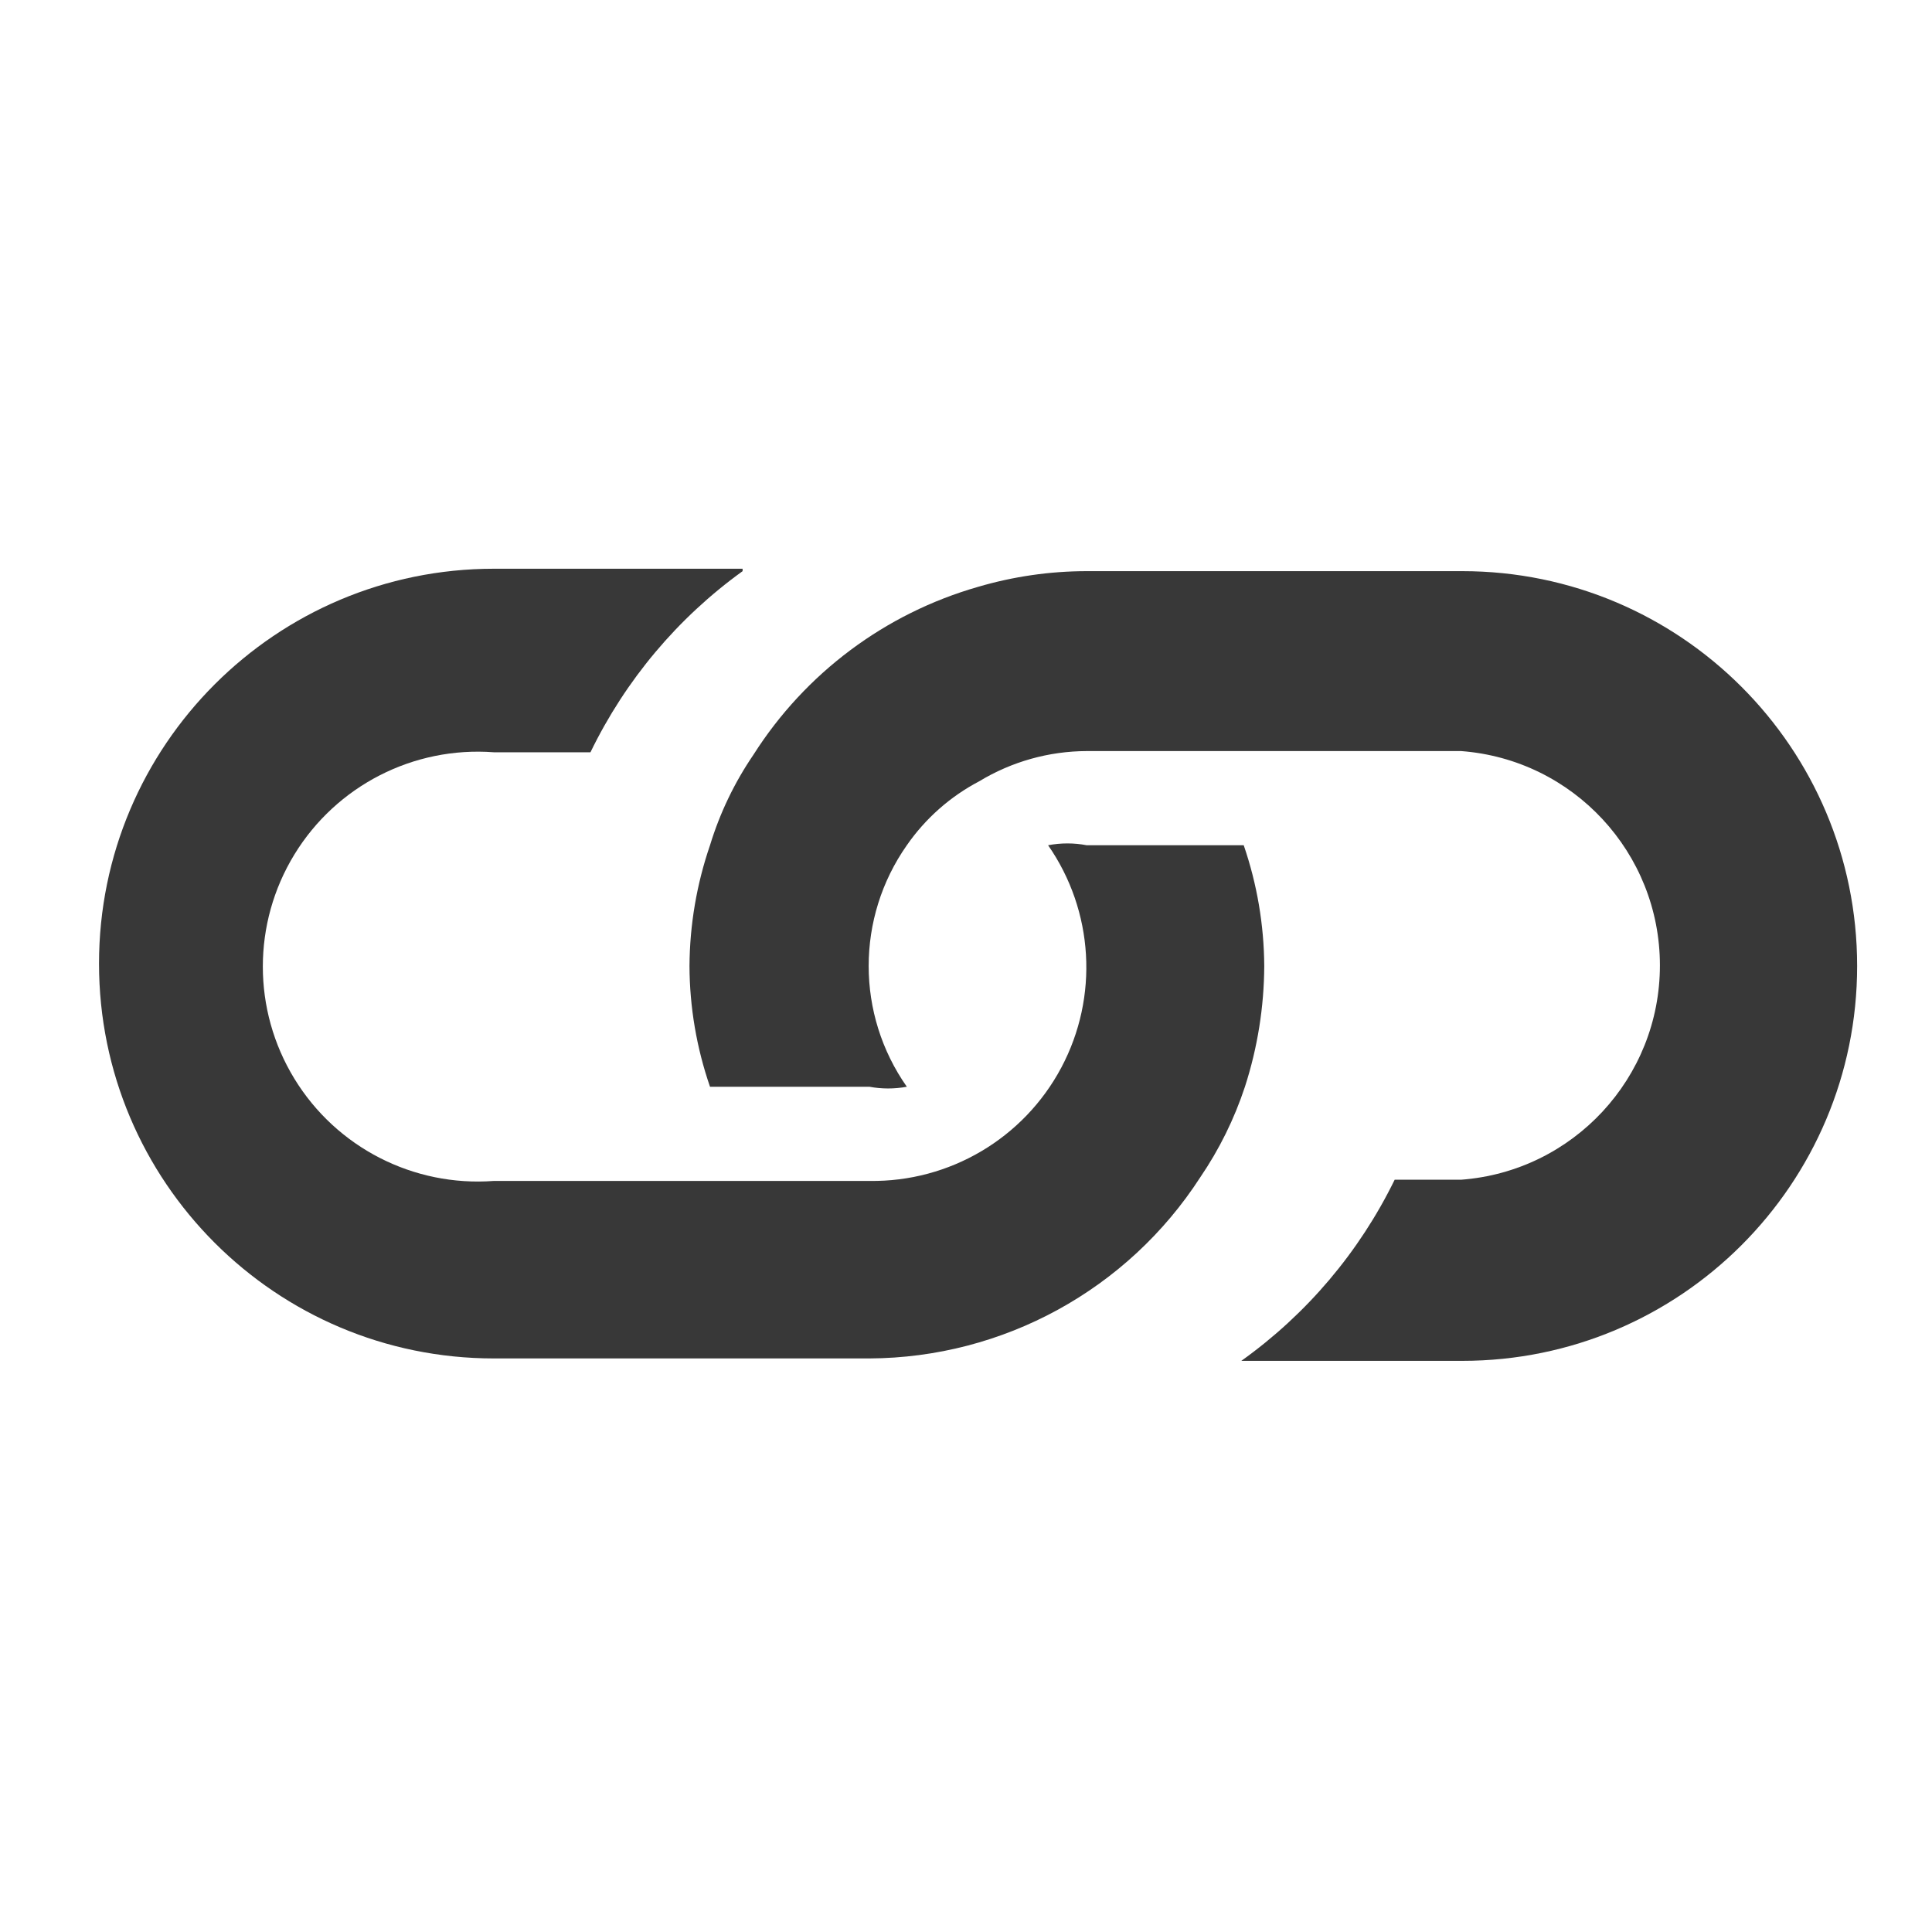
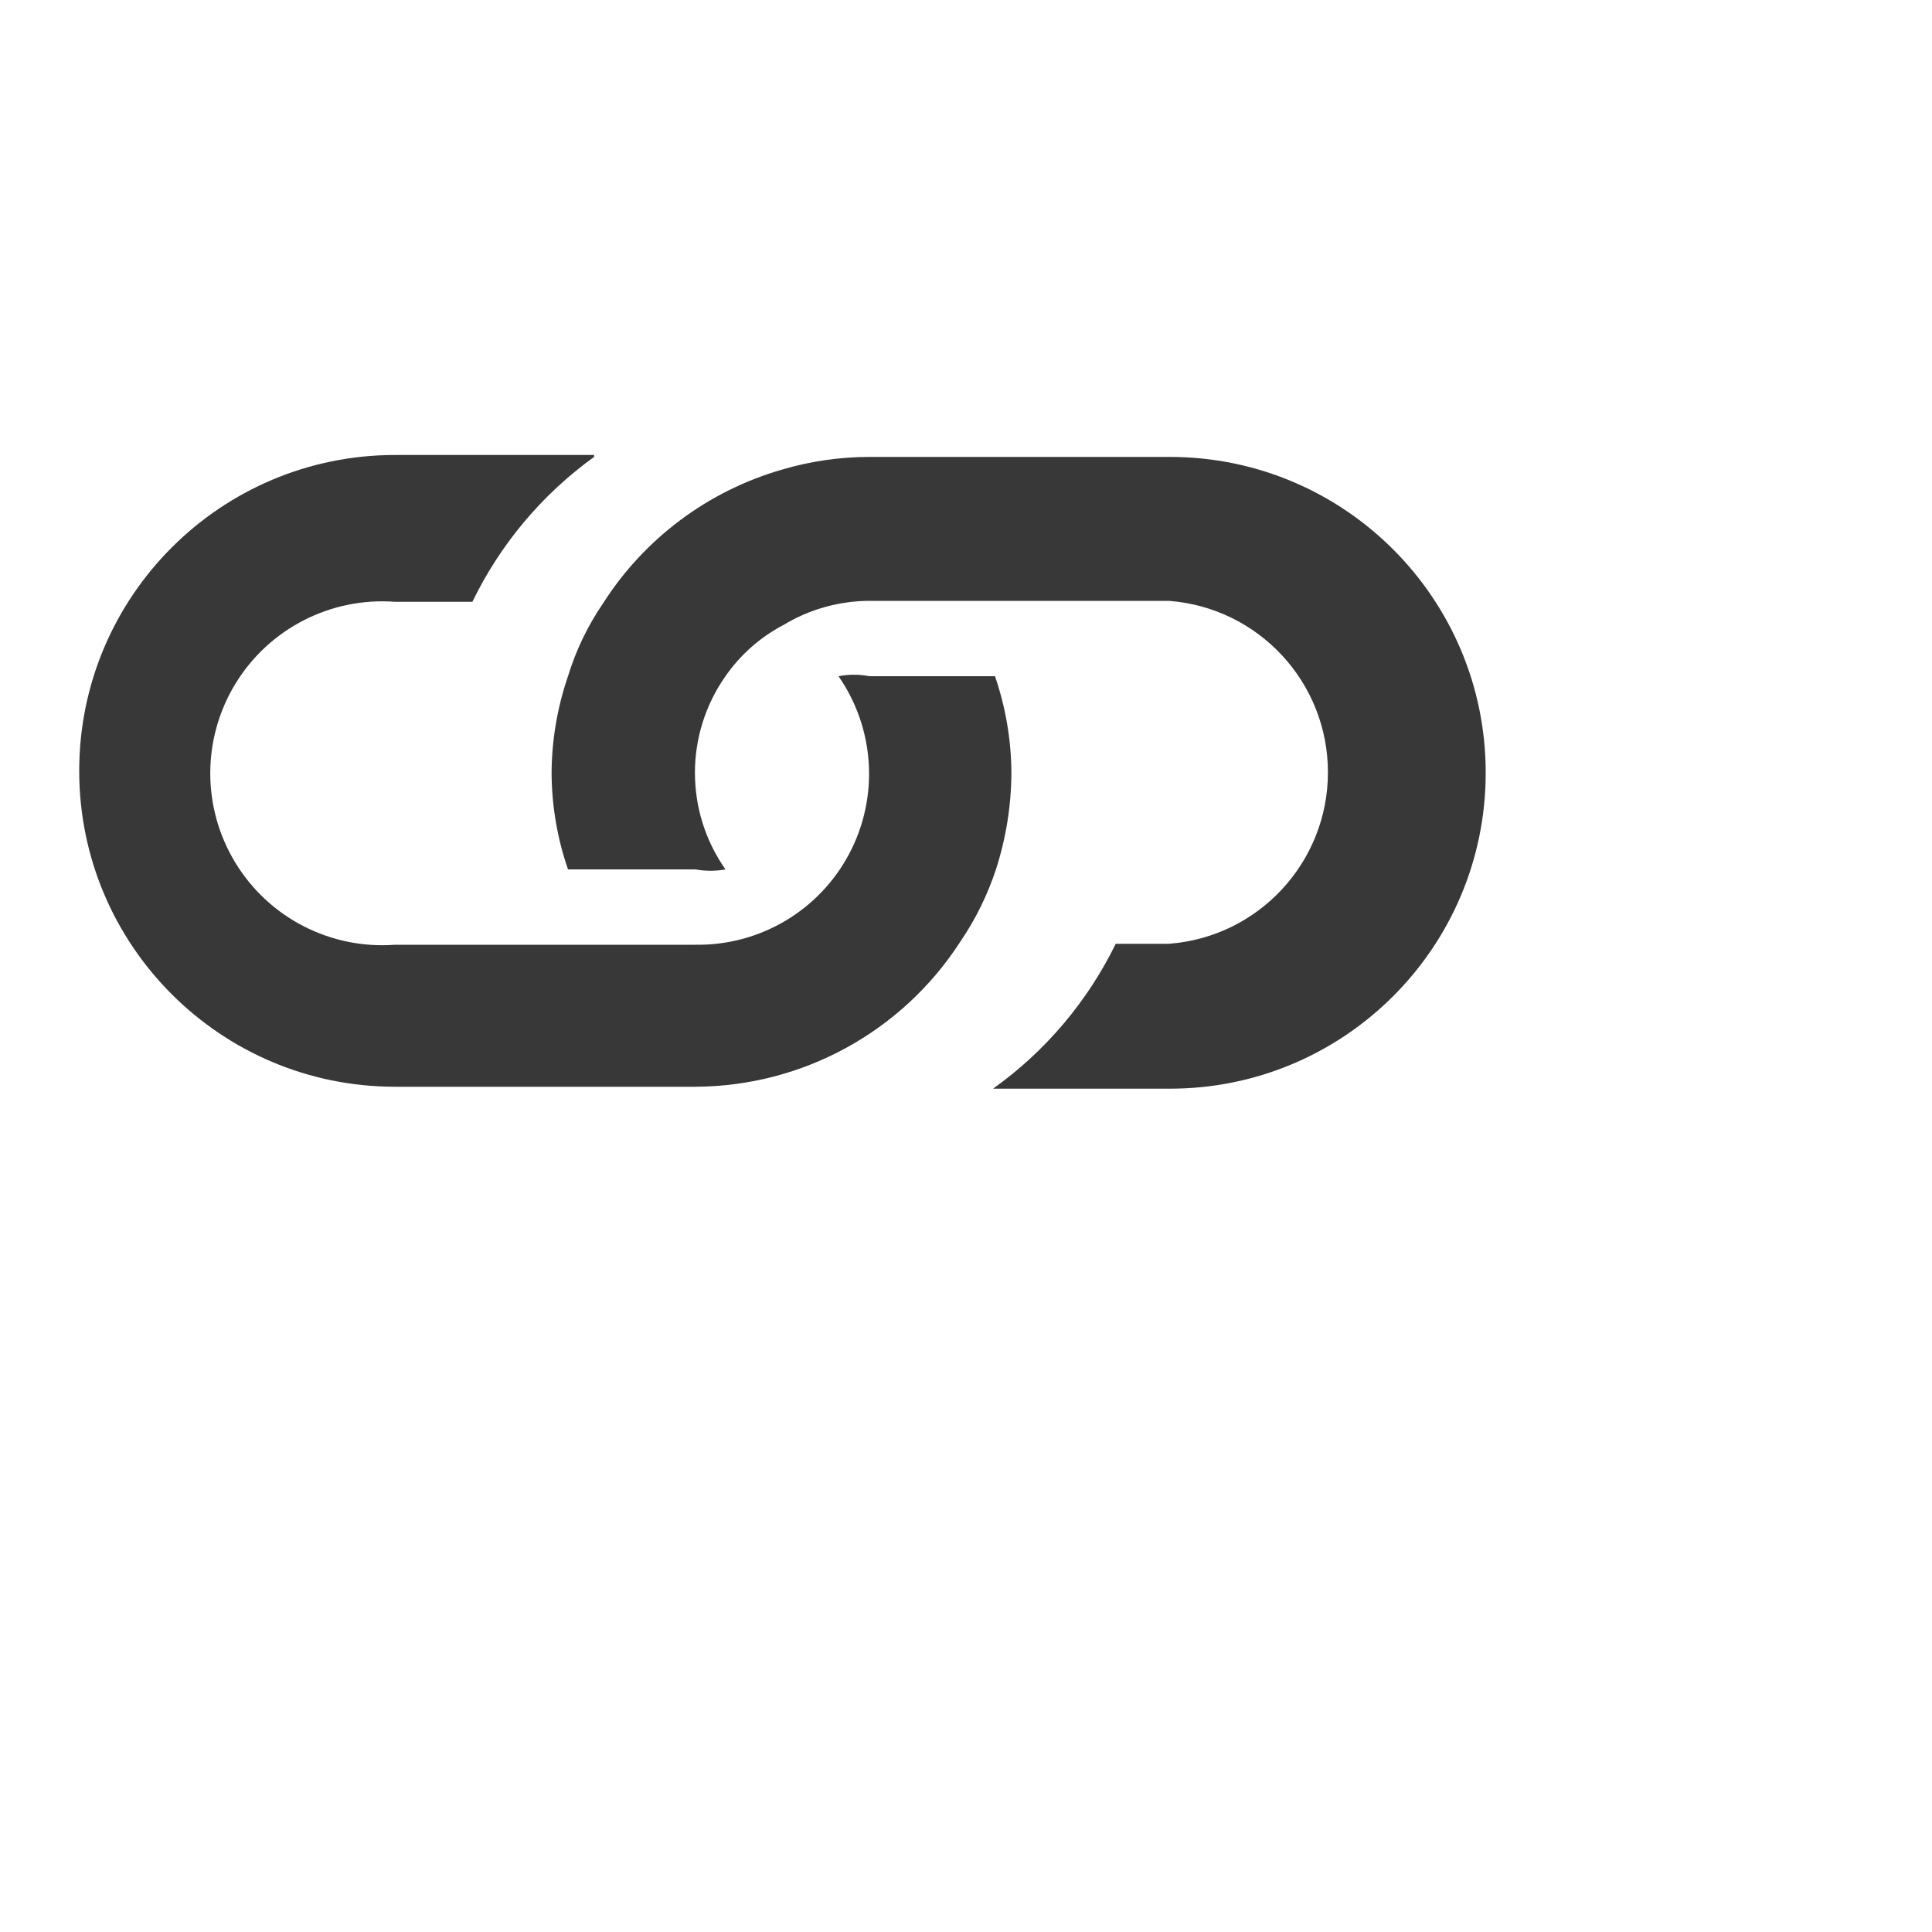
- <svg xmlns="http://www.w3.org/2000/svg" id="Layer_2" data-name="Layer 2" width="26" height="26" viewBox="0 0 16 16">
+ <svg xmlns="http://www.w3.org/2000/svg" id="Layer_2" data-name="Layer 2" width="26" height="26" viewBox="0 0 20 20">
  <path d="M6.15,4.73a4,4,0,0,0-1.26,1.5H4.09a1.78,1.78,0,1,0,0,3.55H7.2A1.77,1.77,0,0,0,8.68,7,.85.85,0,0,1,9,7H10.3a3.14,3.14,0,0,1,.17,1,3.3,3.3,0,0,1-.16,1,3,3,0,0,1-.37.75,3.28,3.28,0,0,1-2.74,1.5H4.09a3.27,3.27,0,1,1,0-6.54H6.15" style="fill: #383838" />
  <path d="M12.11,4.73a3.27,3.27,0,0,1,0,6.54H10.28a4,4,0,0,0,1.27-1.5h.55a1.78,1.78,0,0,0,0-3.55H9a1.73,1.73,0,0,0-.89.25A1.68,1.68,0,0,0,7.51,7a1.74,1.74,0,0,0,0,2A.85.85,0,0,1,7.2,9H5.88a3.1,3.1,0,0,1-.17-1,3.14,3.14,0,0,1,.17-1,2.76,2.76,0,0,1,.36-.75A3.27,3.27,0,0,1,8.1,4.86,3.2,3.2,0,0,1,9,4.73h3.12" style="fill: #383838" />
</svg>
